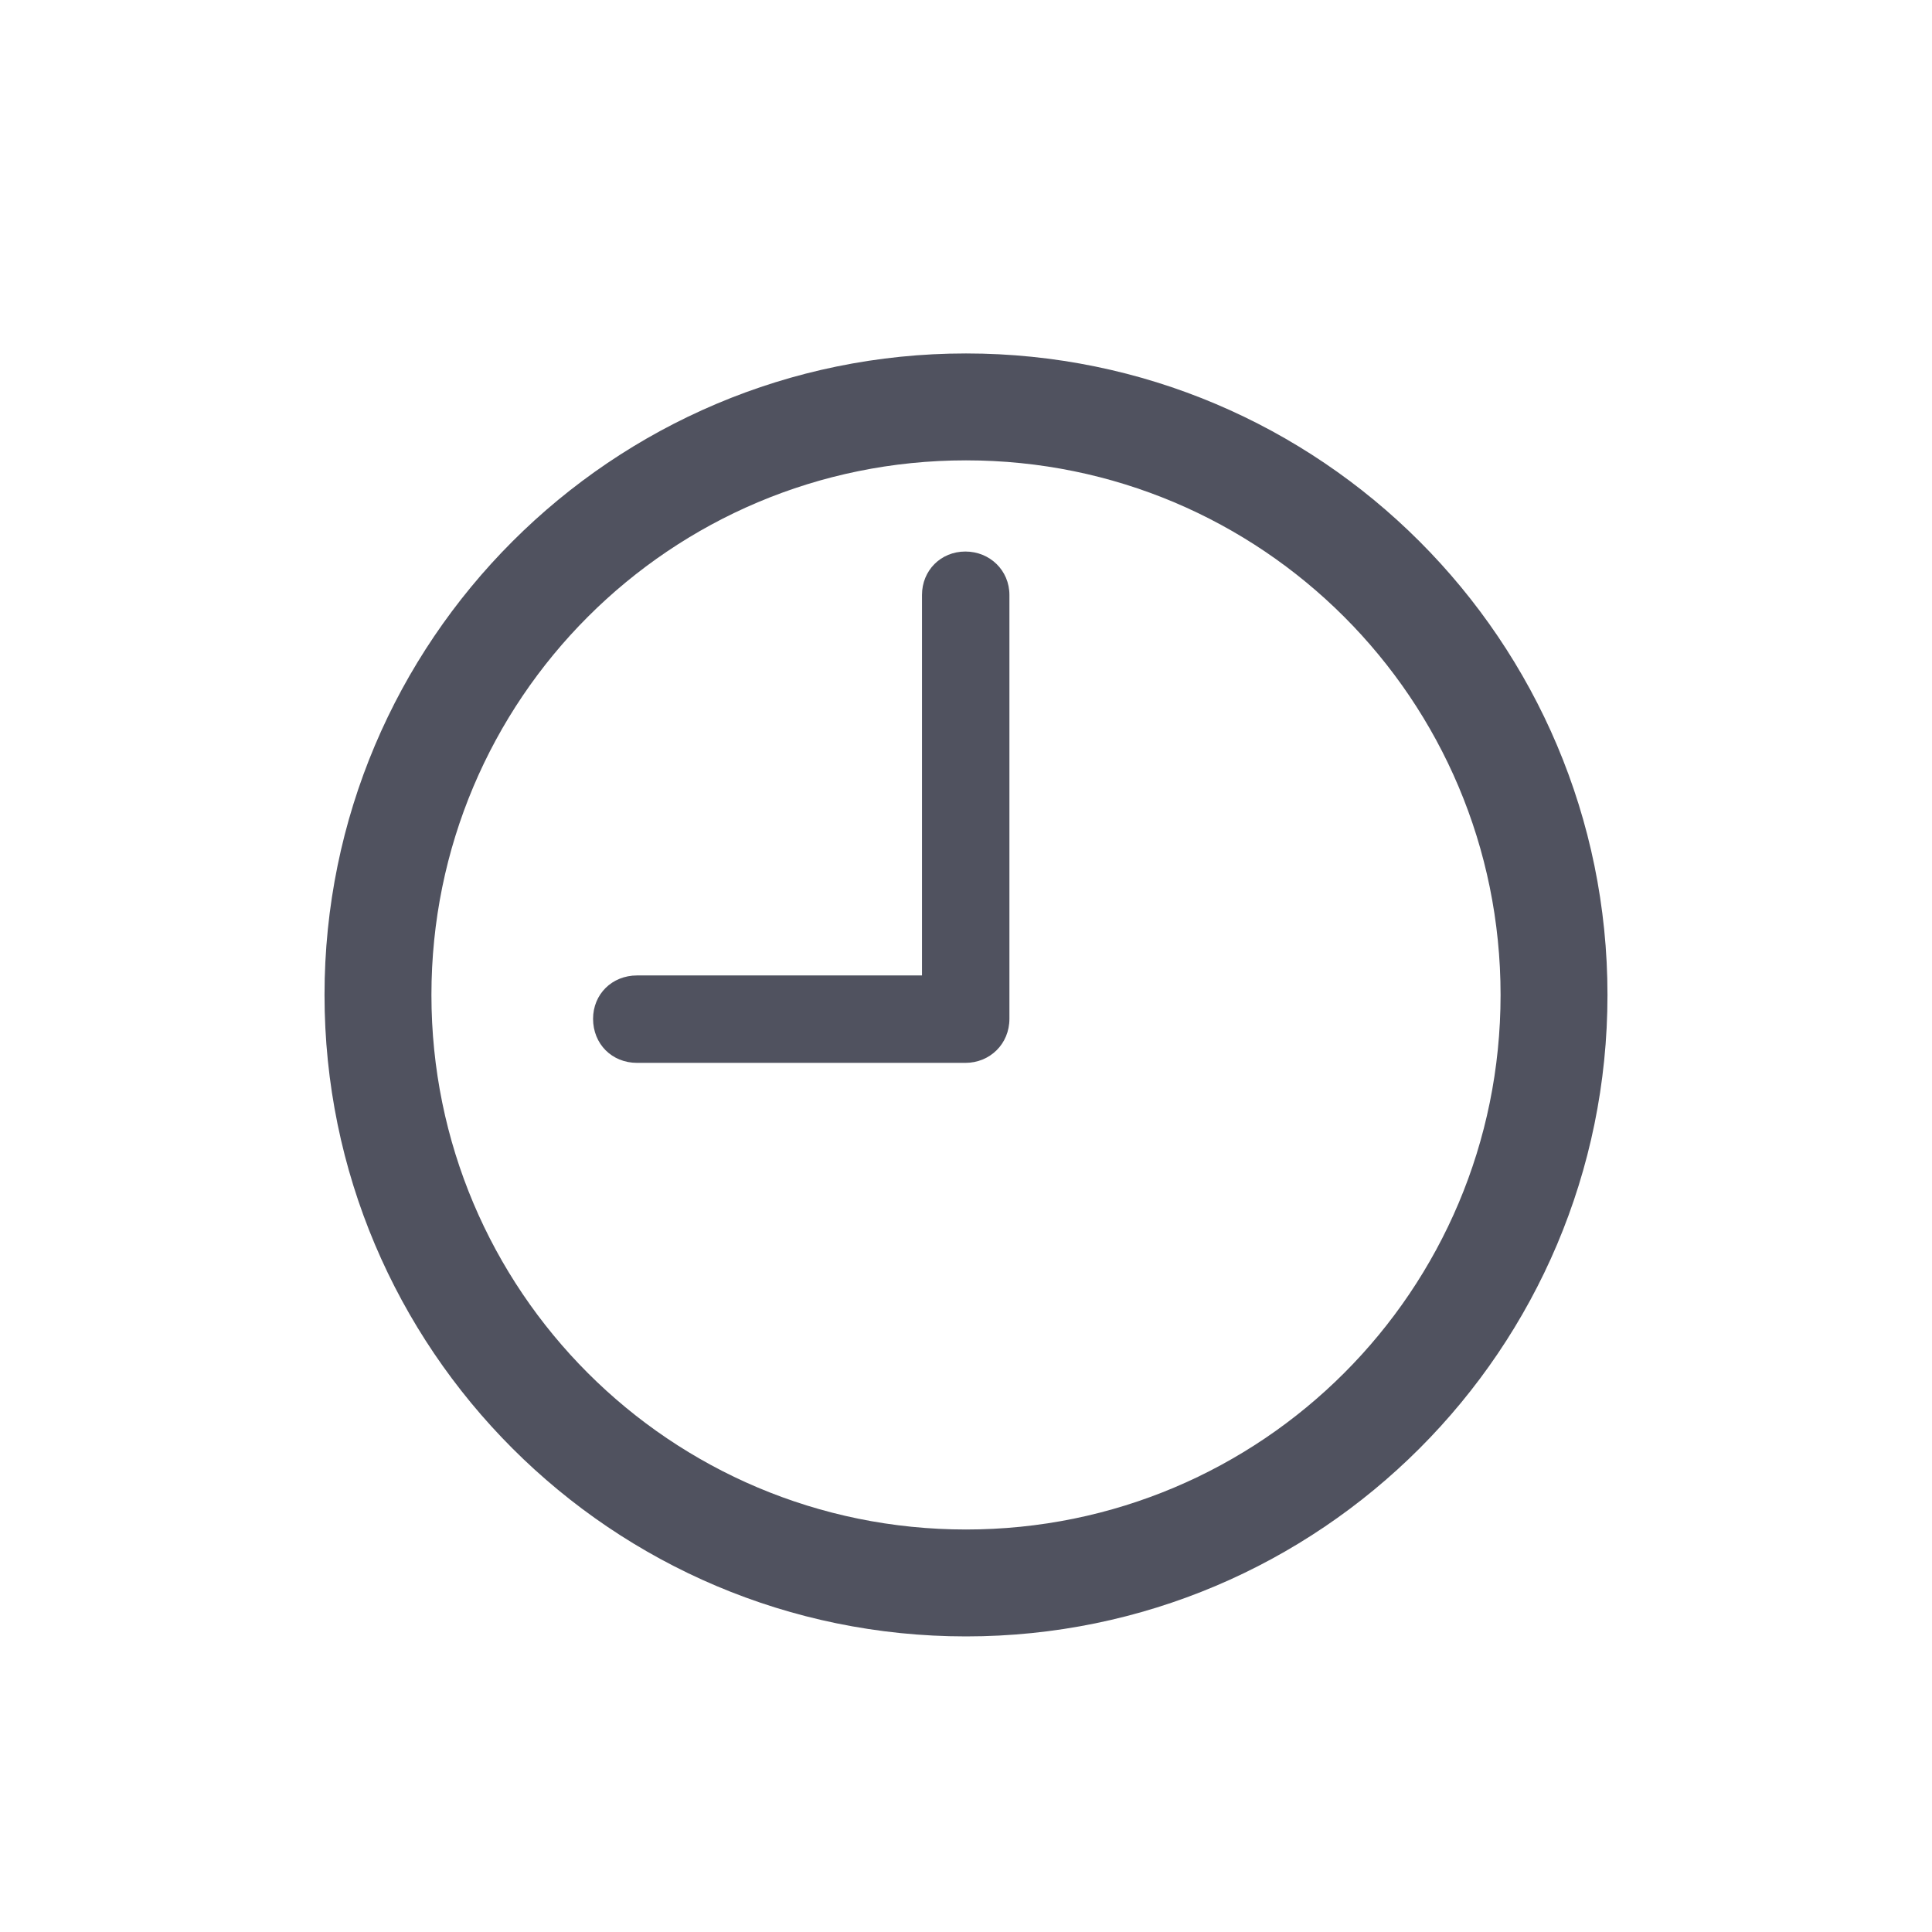
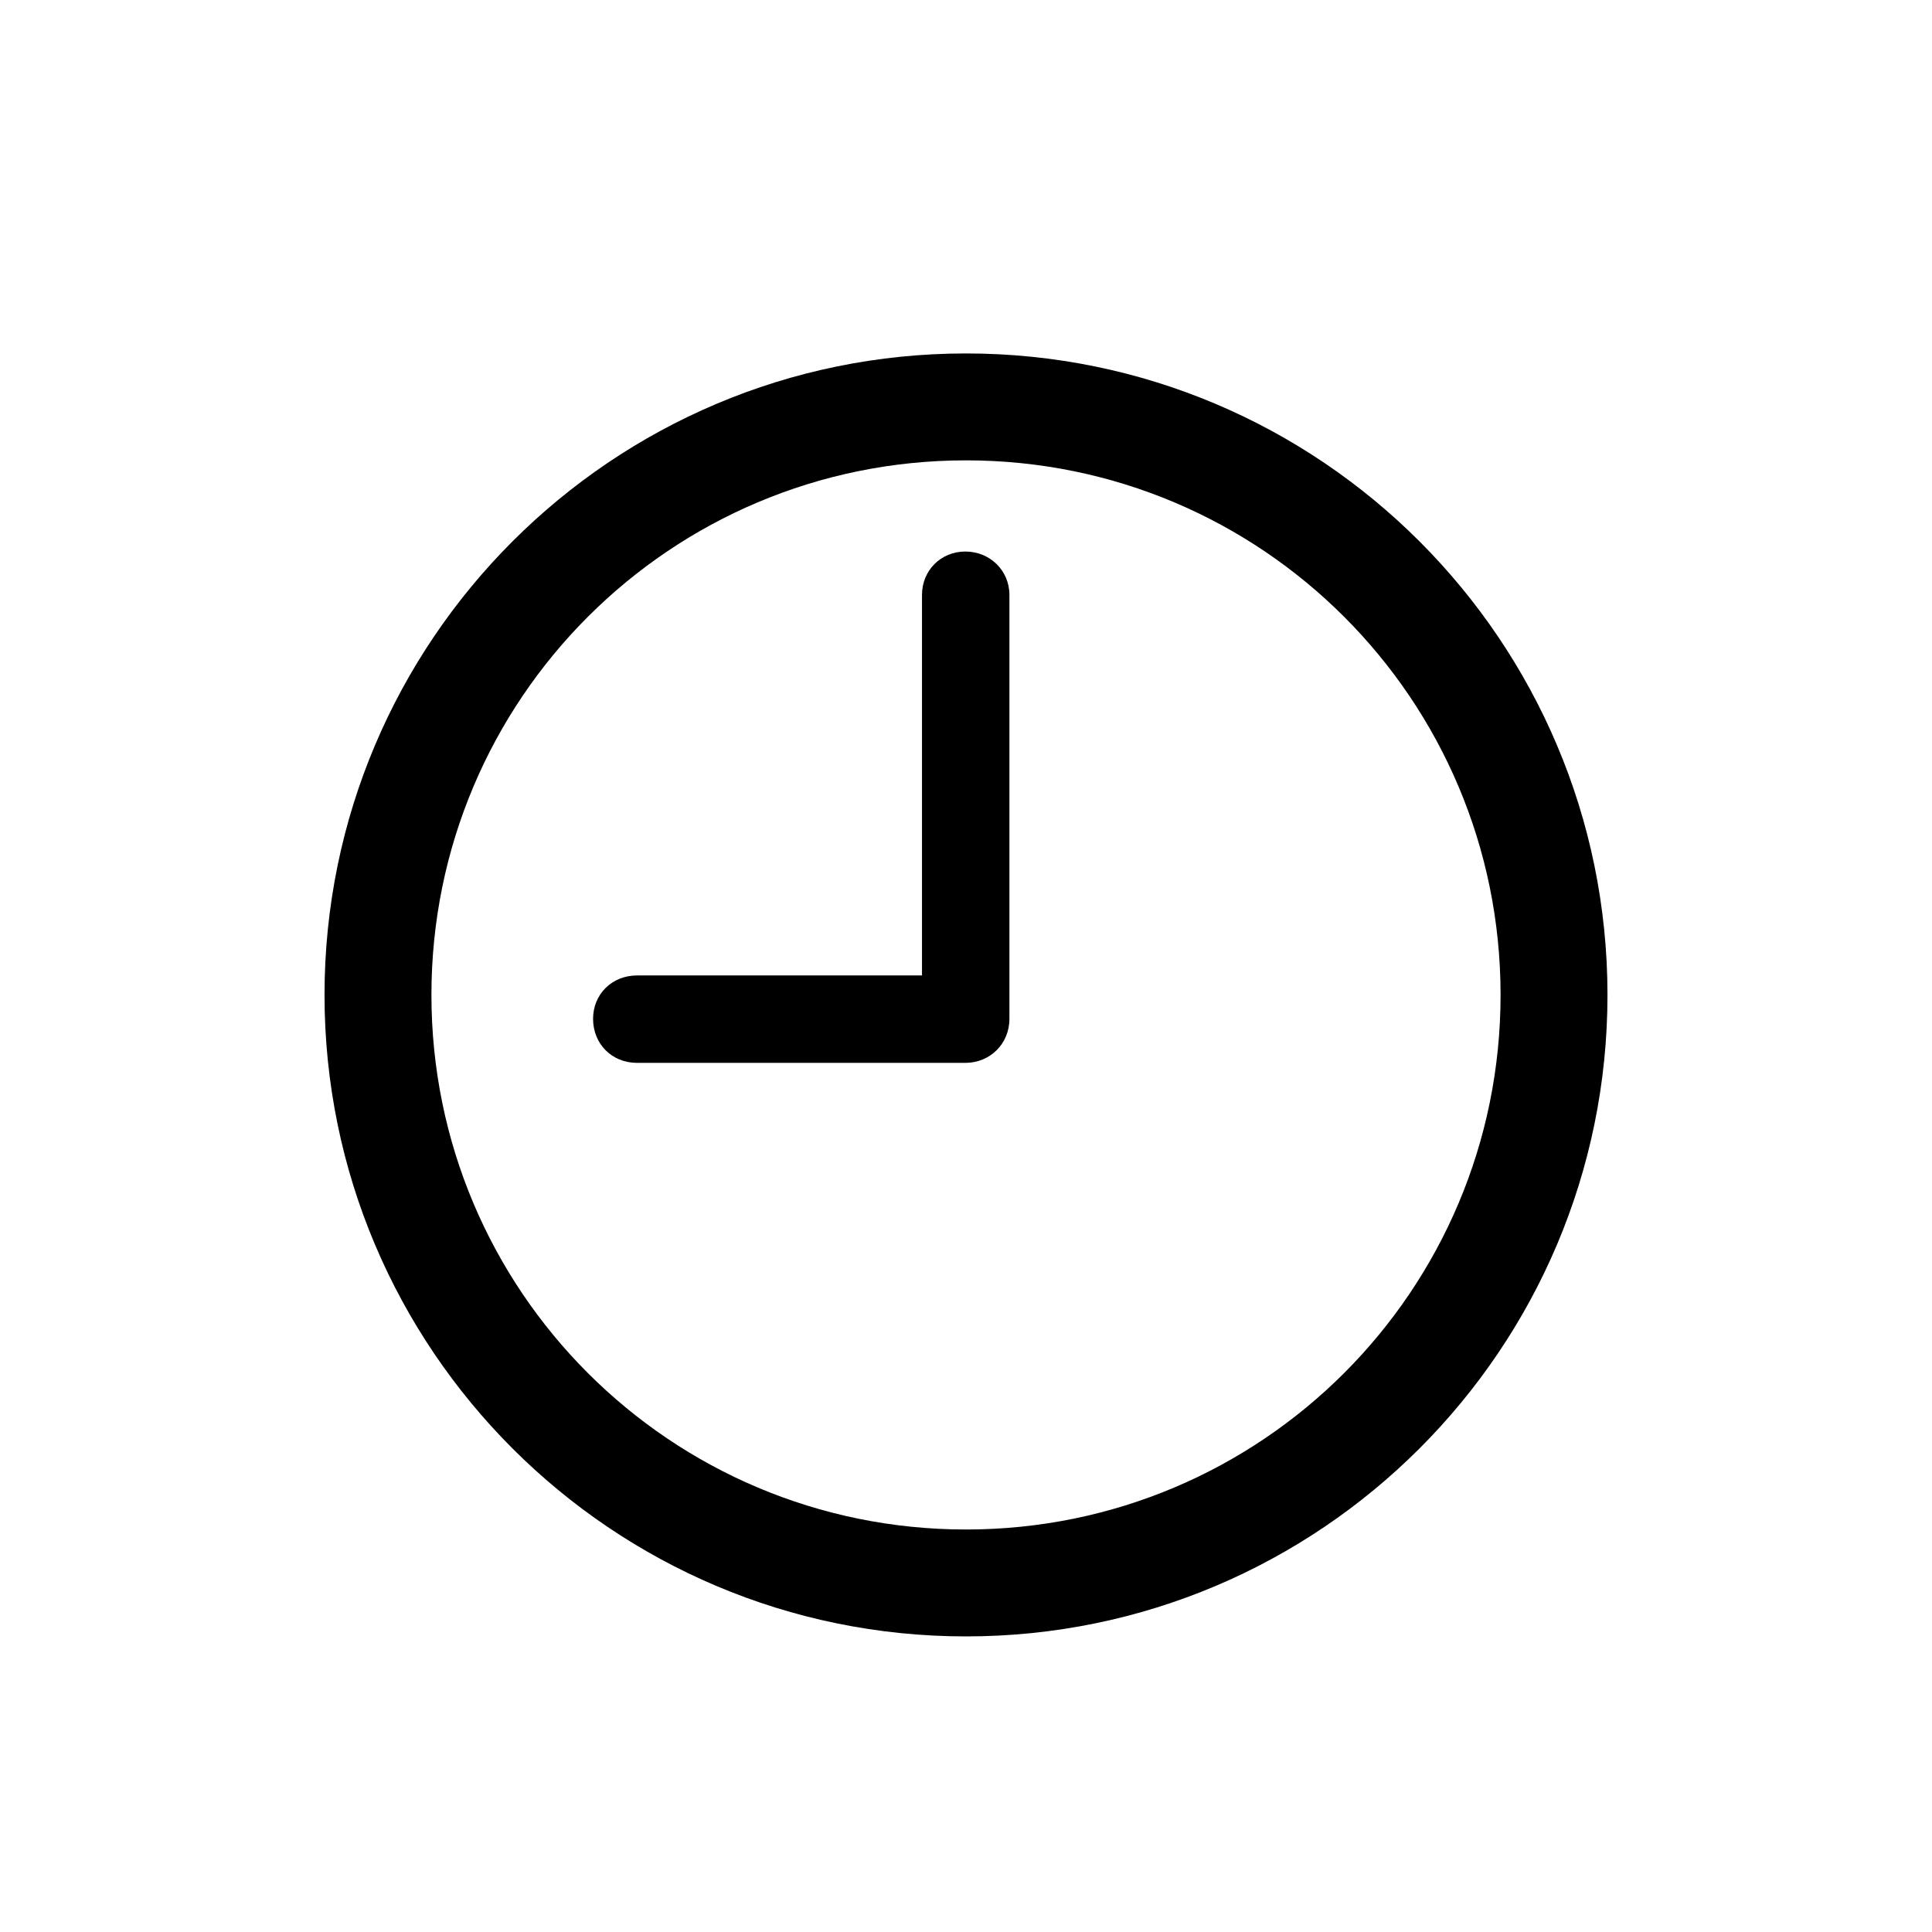
<svg xmlns="http://www.w3.org/2000/svg" width="36" height="36" viewBox="0 0 36 36" fill="none">
-   <path d="M18 30.492C11.402 30.492 6.047 25.137 6.047 18.539C6.047 11.941 11.402 6.586 18 6.586C24.598 6.586 29.953 11.941 29.953 18.539C29.953 25.137 24.598 30.492 18 30.492ZM18 28.5C23.508 28.5 27.961 24.047 27.961 18.539C27.961 13.031 23.508 8.578 18 8.578C12.492 8.578 8.039 13.031 8.039 18.539C8.039 24.047 12.492 28.5 18 28.5ZM11.871 19.805C11.402 19.805 11.051 19.453 11.051 18.984C11.051 18.527 11.402 18.176 11.871 18.176H17.18V11.086C17.18 10.629 17.531 10.277 17.988 10.277C18.445 10.277 18.809 10.629 18.809 11.086V18.984C18.809 19.453 18.445 19.805 17.988 19.805H11.871Z" fill="#50525F" />
+   <path d="M18 30.492C11.402 30.492 6.047 25.137 6.047 18.539C6.047 11.941 11.402 6.586 18 6.586C24.598 6.586 29.953 11.941 29.953 18.539C29.953 25.137 24.598 30.492 18 30.492ZM18 28.5C23.508 28.5 27.961 24.047 27.961 18.539C27.961 13.031 23.508 8.578 18 8.578C12.492 8.578 8.039 13.031 8.039 18.539C8.039 24.047 12.492 28.5 18 28.5ZM11.871 19.805C11.402 19.805 11.051 19.453 11.051 18.984C11.051 18.527 11.402 18.176 11.871 18.176H17.18V11.086C17.18 10.629 17.531 10.277 17.988 10.277C18.445 10.277 18.809 10.629 18.809 11.086V18.984C18.809 19.453 18.445 19.805 17.988 19.805H11.871Z" fill="currentColor" />
</svg>
